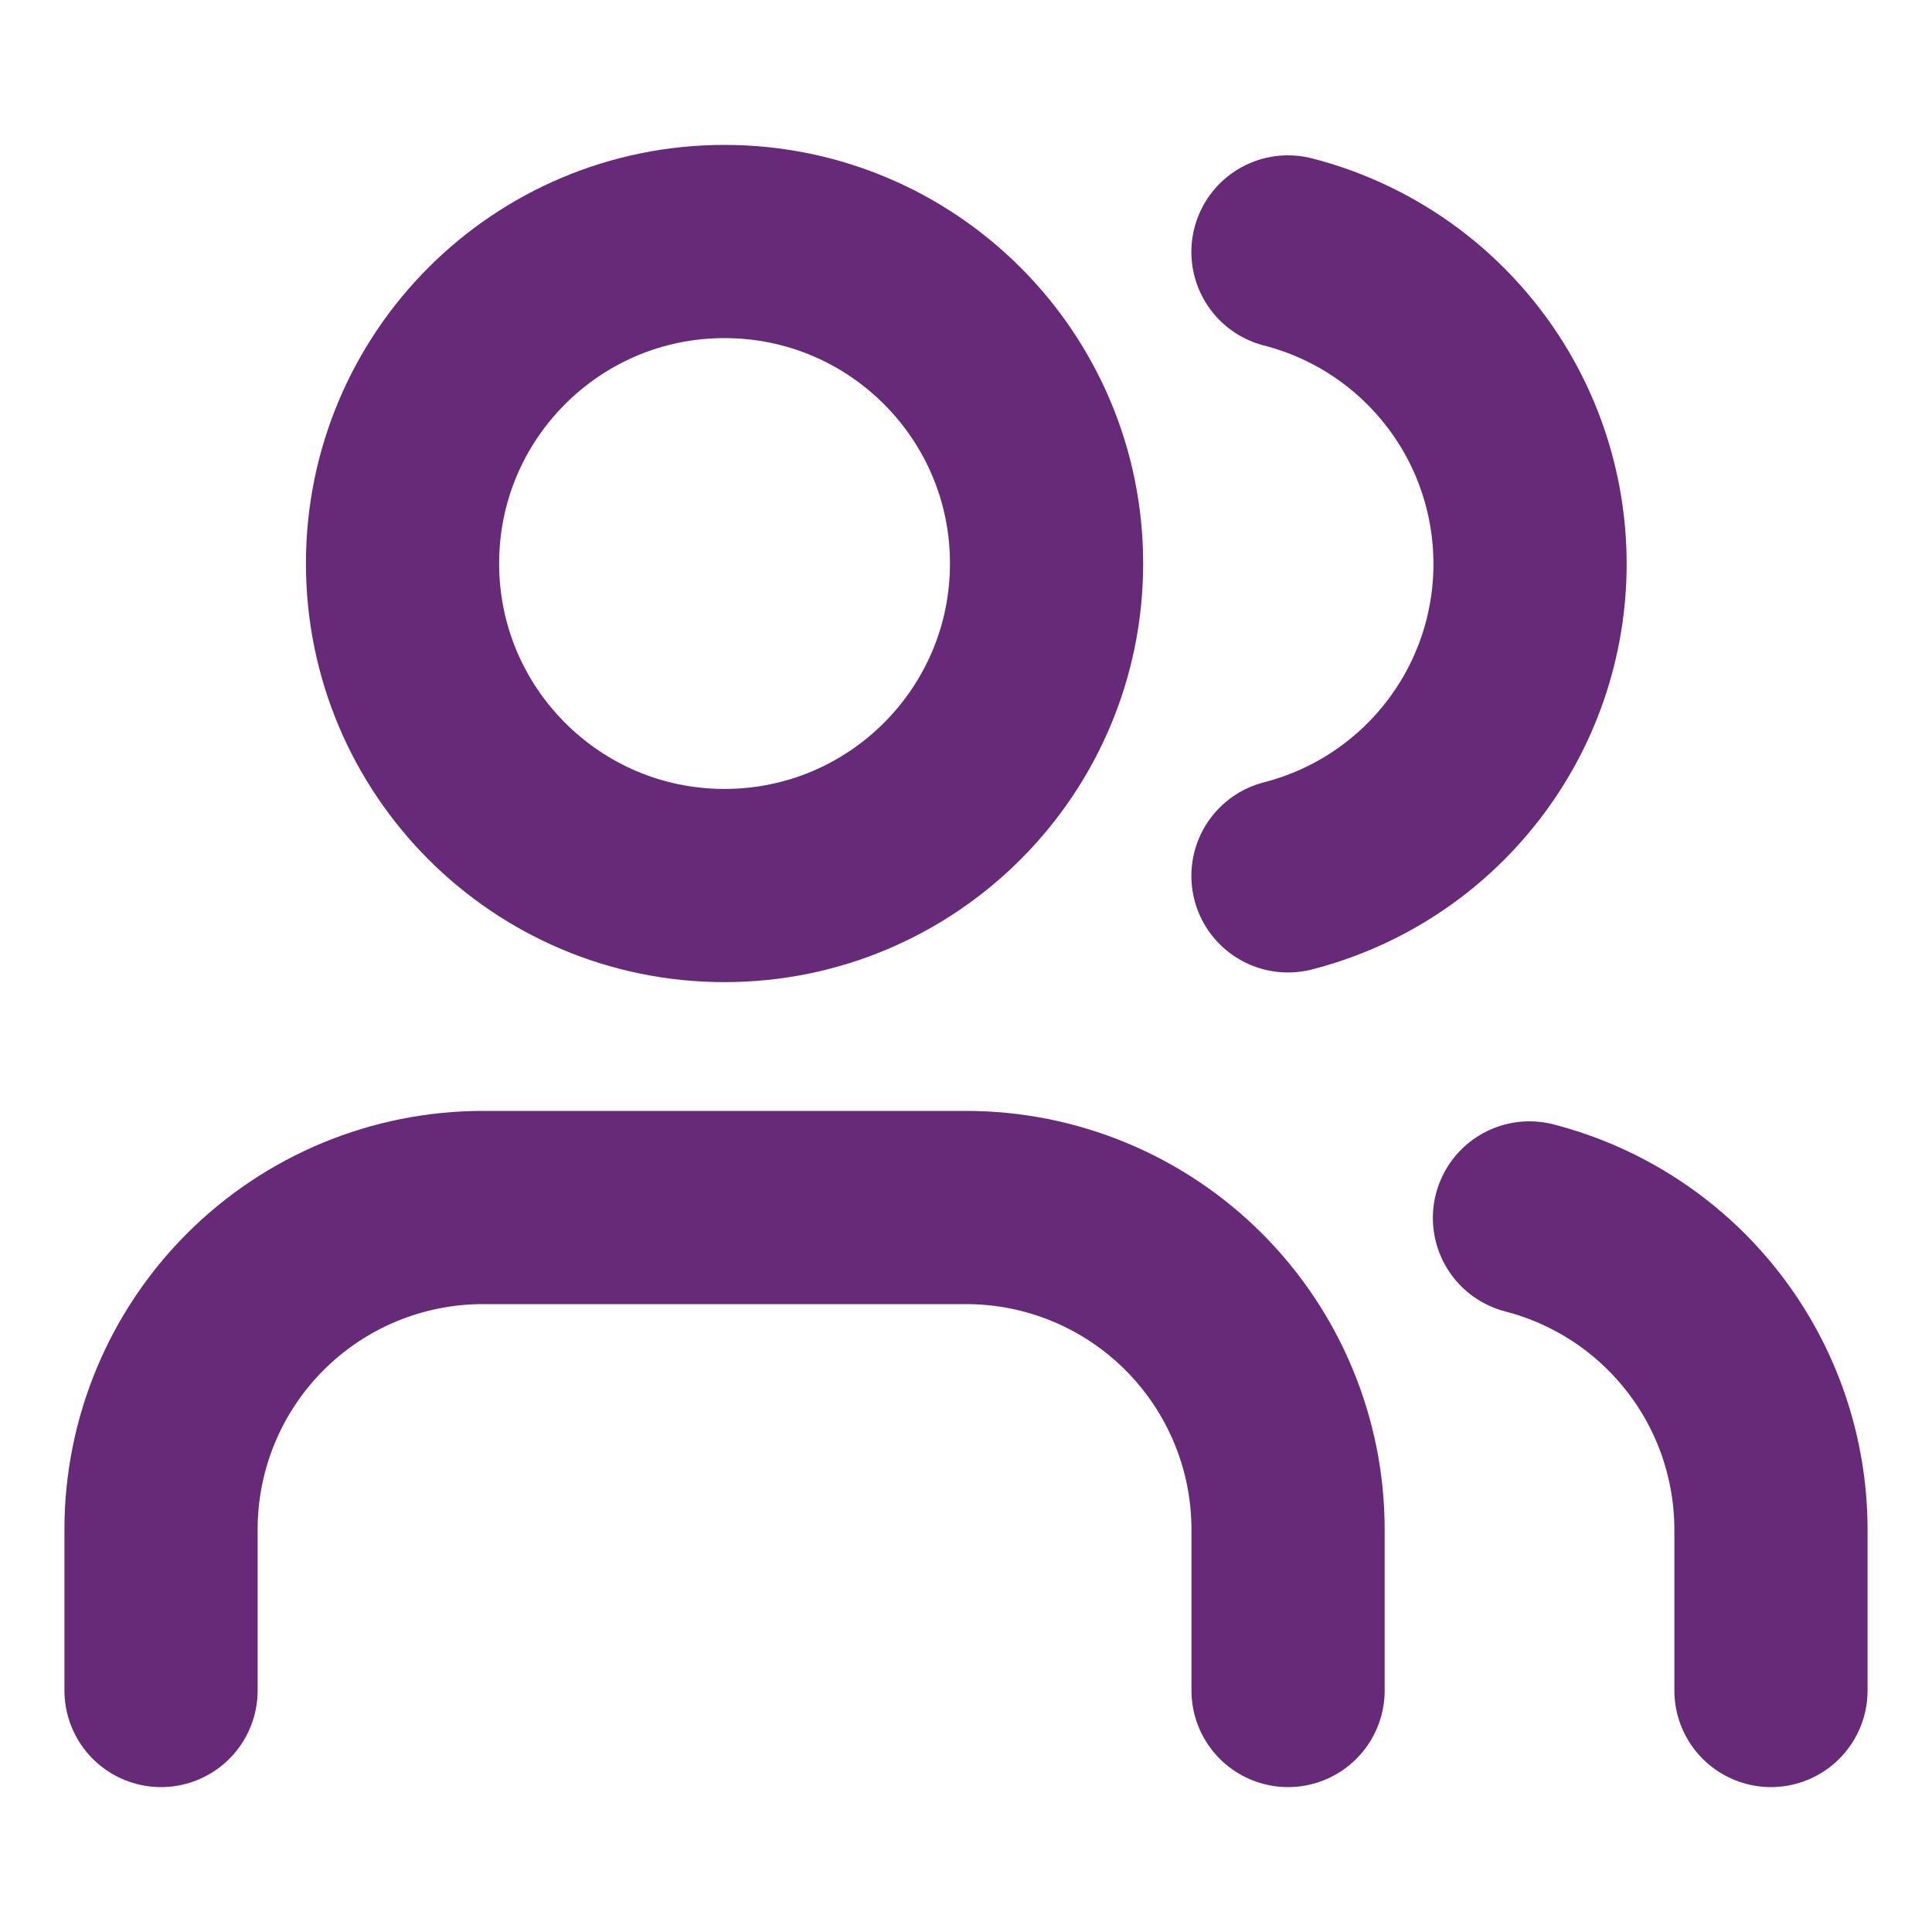
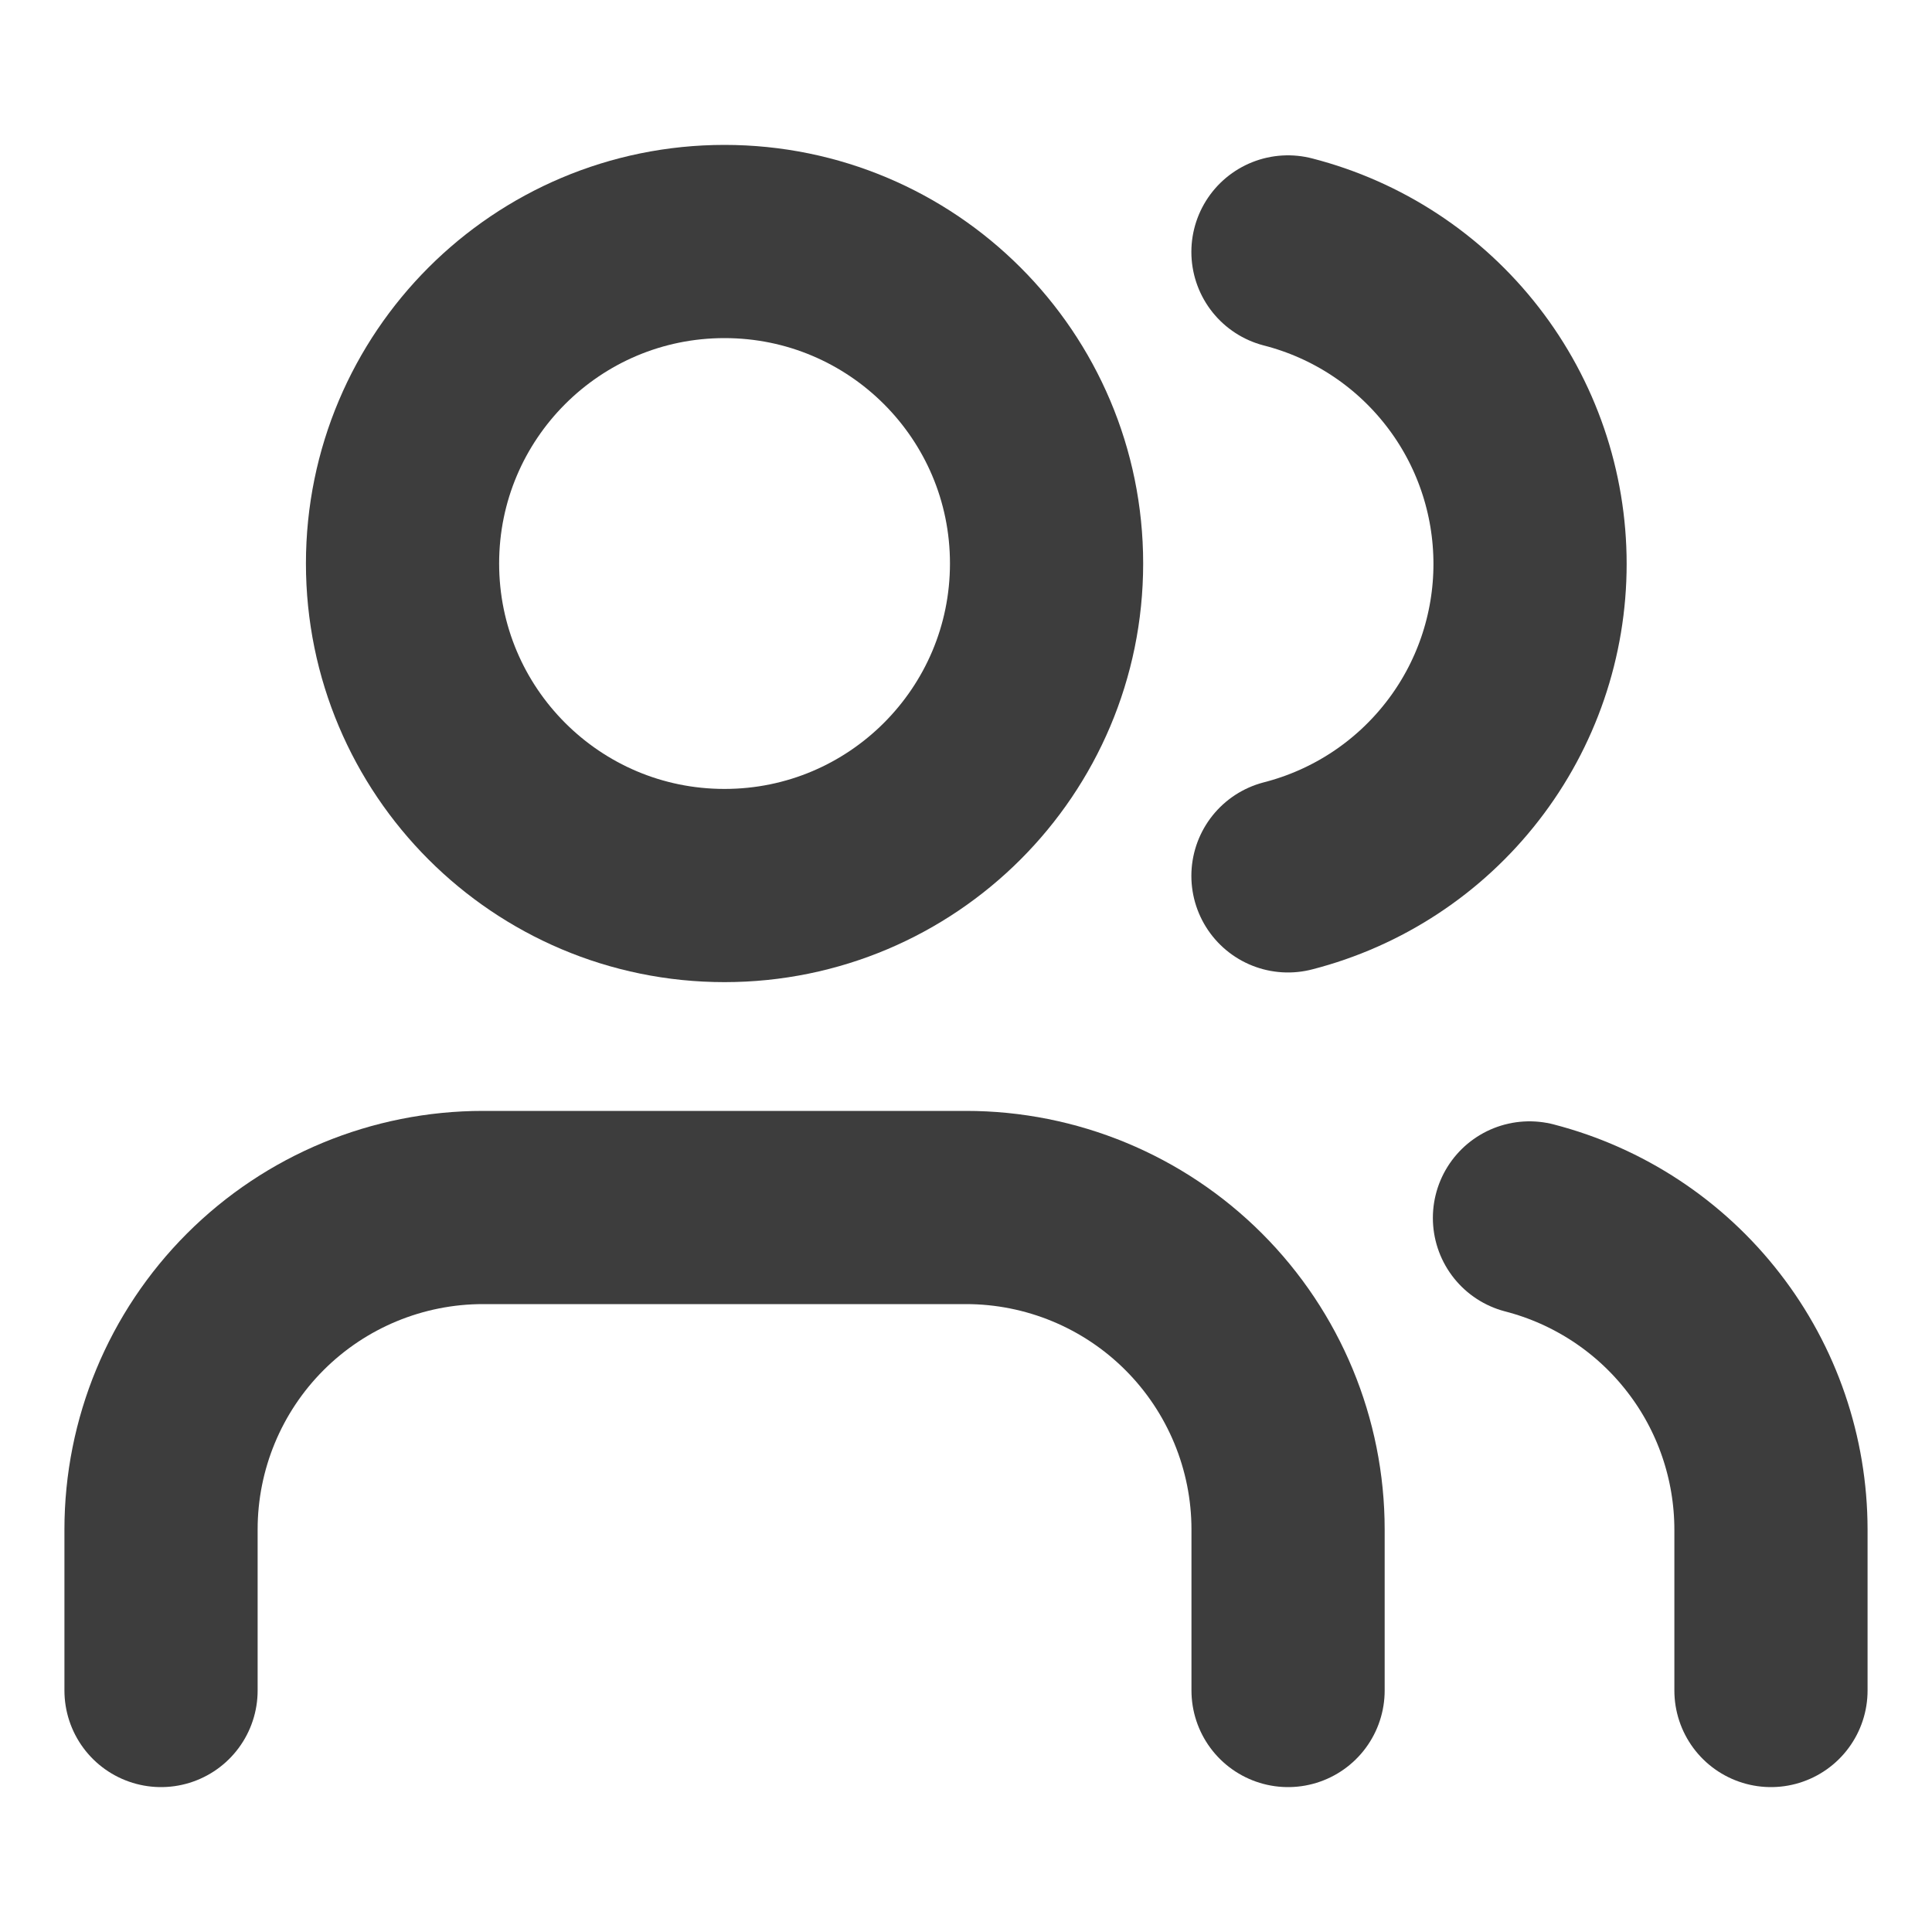
<svg xmlns="http://www.w3.org/2000/svg" width="20" height="20" viewBox="0 0 20 20" fill="none">
-   <path d="M13.334 17.5V15.833C13.334 14.949 12.982 14.101 12.357 13.476C11.732 12.851 10.884 12.5 10 12.5H5C4.116 12.5 3.268 12.851 2.643 13.476C2.018 14.101 1.667 14.949 1.667 15.833V17.5" stroke-width="2" stroke-linecap="round" stroke-linejoin="round" stroke="#672A79" />
-   <path d="M10.834 5.833C10.834 7.674 9.341 9.167 7.5 9.167C5.659 9.167 4.167 7.674 4.167 5.833C4.167 3.992 5.659 2.5 7.5 2.5C9.341 2.5 10.834 3.992 10.834 5.833Z" stroke-width="2" stroke-linecap="round" stroke-linejoin="round" stroke="#672A79" />
-   <path d="M18.333 17.5V15.833C18.332 15.095 18.087 14.377 17.634 13.794C17.182 13.21 16.548 12.793 15.833 12.608M13.333 2.608C14.05 2.792 14.685 3.209 15.139 3.794C15.593 4.378 15.839 5.097 15.839 5.838C15.839 6.578 15.593 7.297 15.139 7.881C14.685 8.466 14.05 8.883 13.333 9.067" stroke-width="2" stroke-linecap="round" stroke-linejoin="round" stroke="#672A79" />
+   <path d="M13.334 17.5V15.833C13.334 14.949 12.982 14.101 12.357 13.476C11.732 12.851 10.884 12.5 10 12.5H5C4.116 12.5 3.268 12.851 2.643 13.476C2.018 14.101 1.667 14.949 1.667 15.833V17.5" stroke-width="2" stroke-linecap="round" stroke-linejoin="round" stroke="#3d3d3d" />
+   <path d="M10.834 5.833C10.834 7.674 9.341 9.167 7.5 9.167C5.659 9.167 4.167 7.674 4.167 5.833C4.167 3.992 5.659 2.5 7.5 2.5C9.341 2.5 10.834 3.992 10.834 5.833Z" stroke-width="2" stroke-linecap="round" stroke-linejoin="round" stroke="#3d3d3d" />
+   <path d="M18.333 17.5V15.833C18.332 15.095 18.087 14.377 17.634 13.794C17.182 13.21 16.548 12.793 15.833 12.608M13.333 2.608C14.05 2.792 14.685 3.209 15.139 3.794C15.593 4.378 15.839 5.097 15.839 5.838C15.839 6.578 15.593 7.297 15.139 7.881C14.685 8.466 14.05 8.883 13.333 9.067" stroke-width="2" stroke-linecap="round" stroke-linejoin="round" stroke="#3d3d3d" />
</svg>
